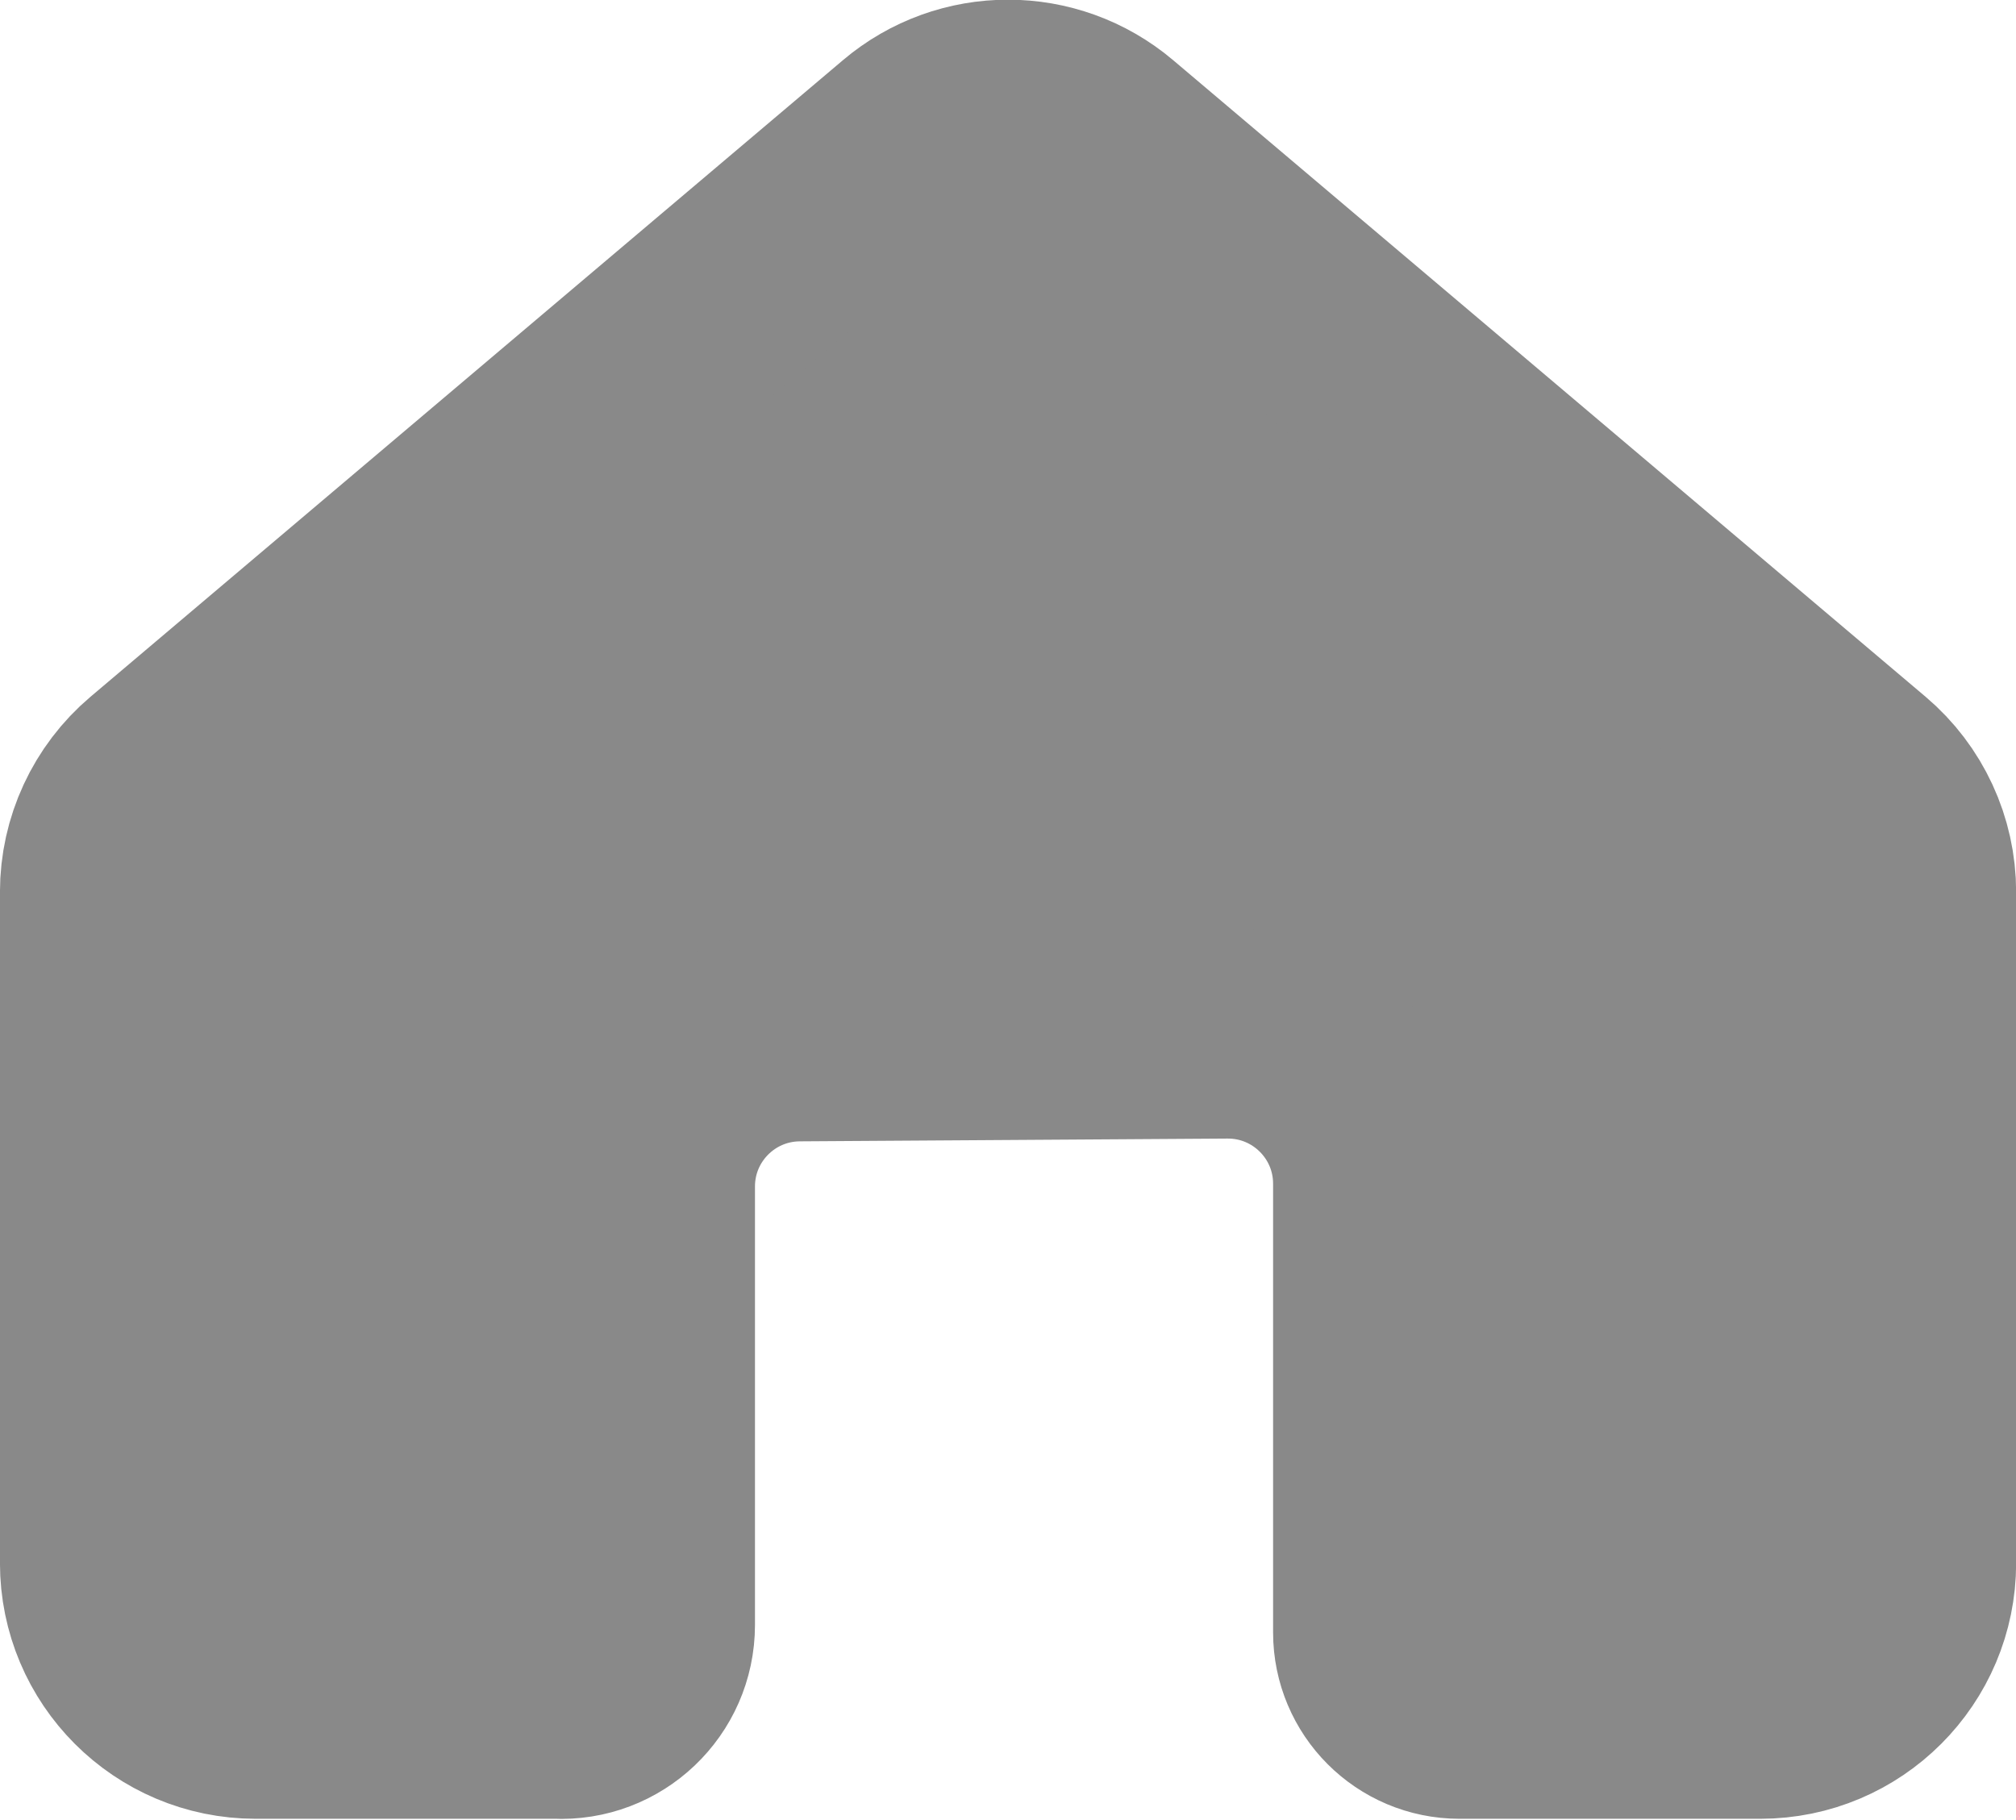
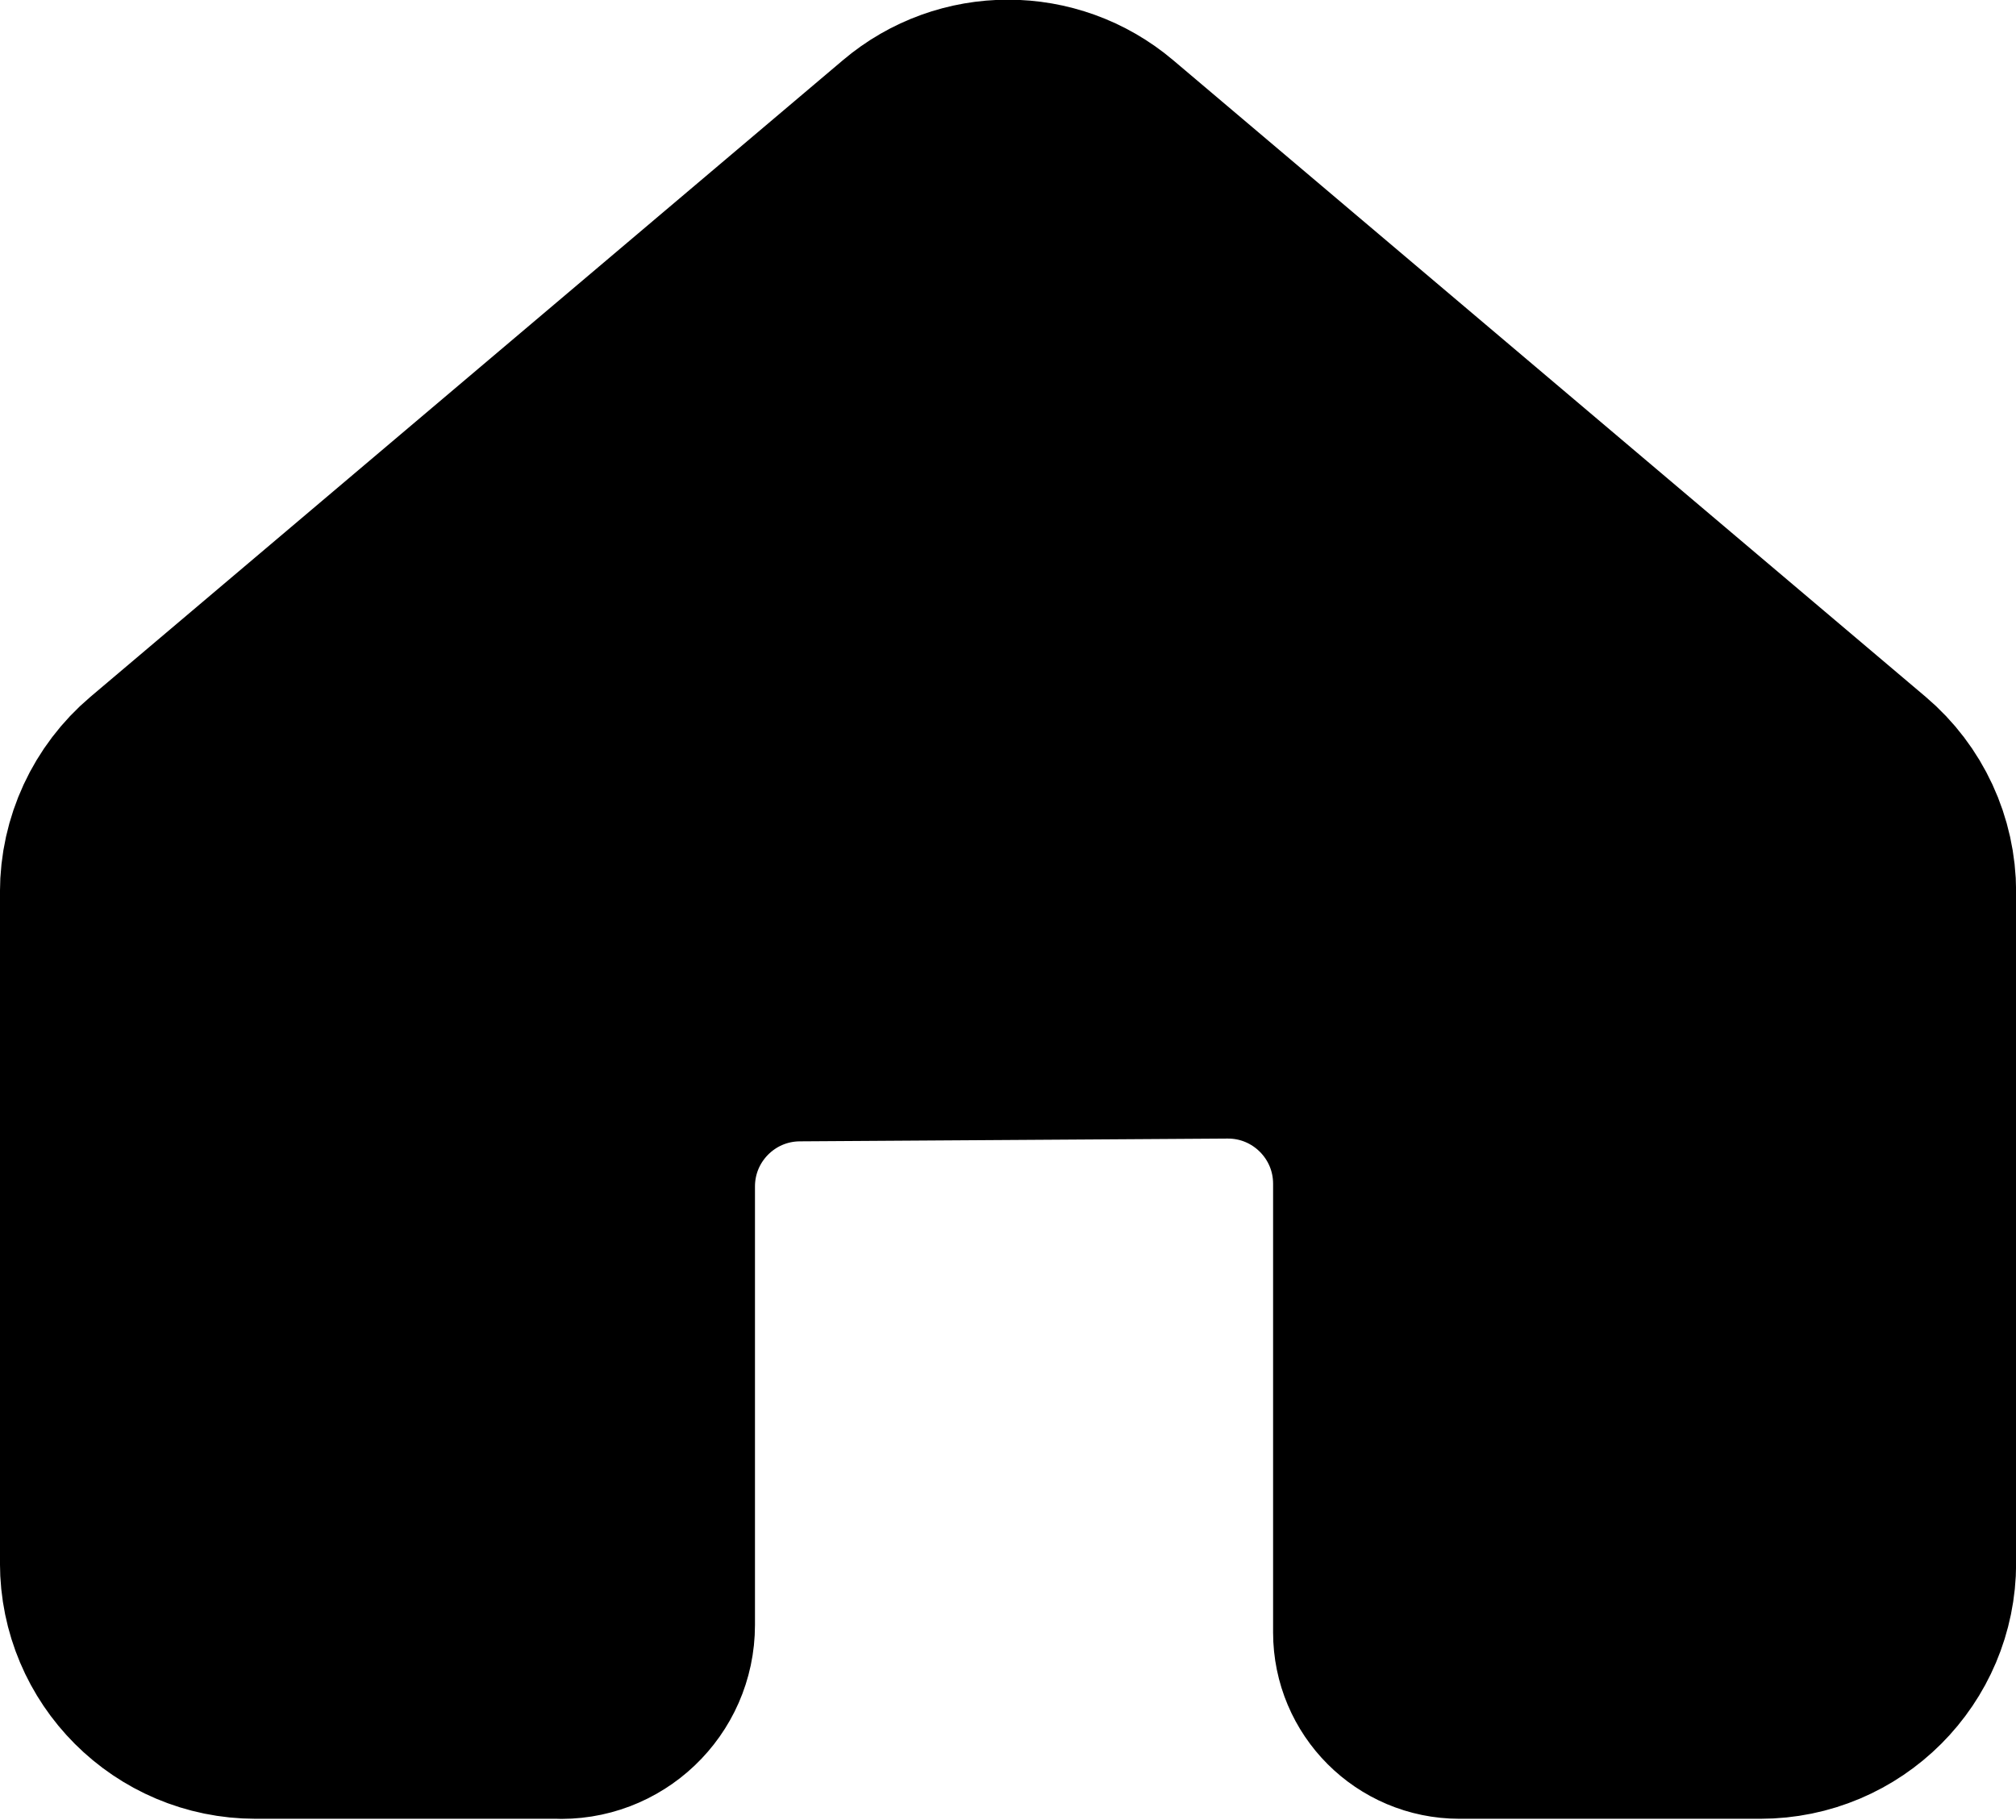
<svg xmlns="http://www.w3.org/2000/svg" fill="none" viewBox="9.59 10.12 22.56 20.36">
-   <path d="M10.768 20.103V27.611C10.768 28.541 11.521 29.295 12.451 29.295H15.819C16.385 29.324 16.86 28.872 16.86 28.305V23.398C16.86 22.472 17.607 21.72 18.533 21.714L23.32 21.683C24.255 21.677 25.015 22.433 25.015 23.367V28.388C25.015 28.889 25.421 29.295 25.922 29.295H29.289C30.219 29.295 30.973 28.541 30.973 27.611V20.103C30.973 19.608 30.755 19.137 30.377 18.817L21.958 11.694C21.33 11.162 20.41 11.162 19.783 11.694L11.364 18.817C10.986 19.137 10.768 19.608 10.768 20.103Z" fill="#898989" stroke="#898989" stroke-width="2.357" stroke-linecap="round" stroke-linejoin="round" />
+   <path d="M10.768 20.103V27.611C10.768 28.541 11.521 29.295 12.451 29.295H15.819C16.385 29.324 16.86 28.872 16.86 28.305V23.398C16.86 22.472 17.607 21.72 18.533 21.714L23.32 21.683C24.255 21.677 25.015 22.433 25.015 23.367V28.388C25.015 28.889 25.421 29.295 25.922 29.295H29.289C30.219 29.295 30.973 28.541 30.973 27.611V20.103C30.973 19.608 30.755 19.137 30.377 18.817L21.958 11.694C21.33 11.162 20.41 11.162 19.783 11.694L11.364 18.817C10.986 19.137 10.768 19.608 10.768 20.103Z" fill="currentColor" stroke="currentColor" stroke-width="2.357" stroke-linecap="round" stroke-linejoin="round" />
</svg>
